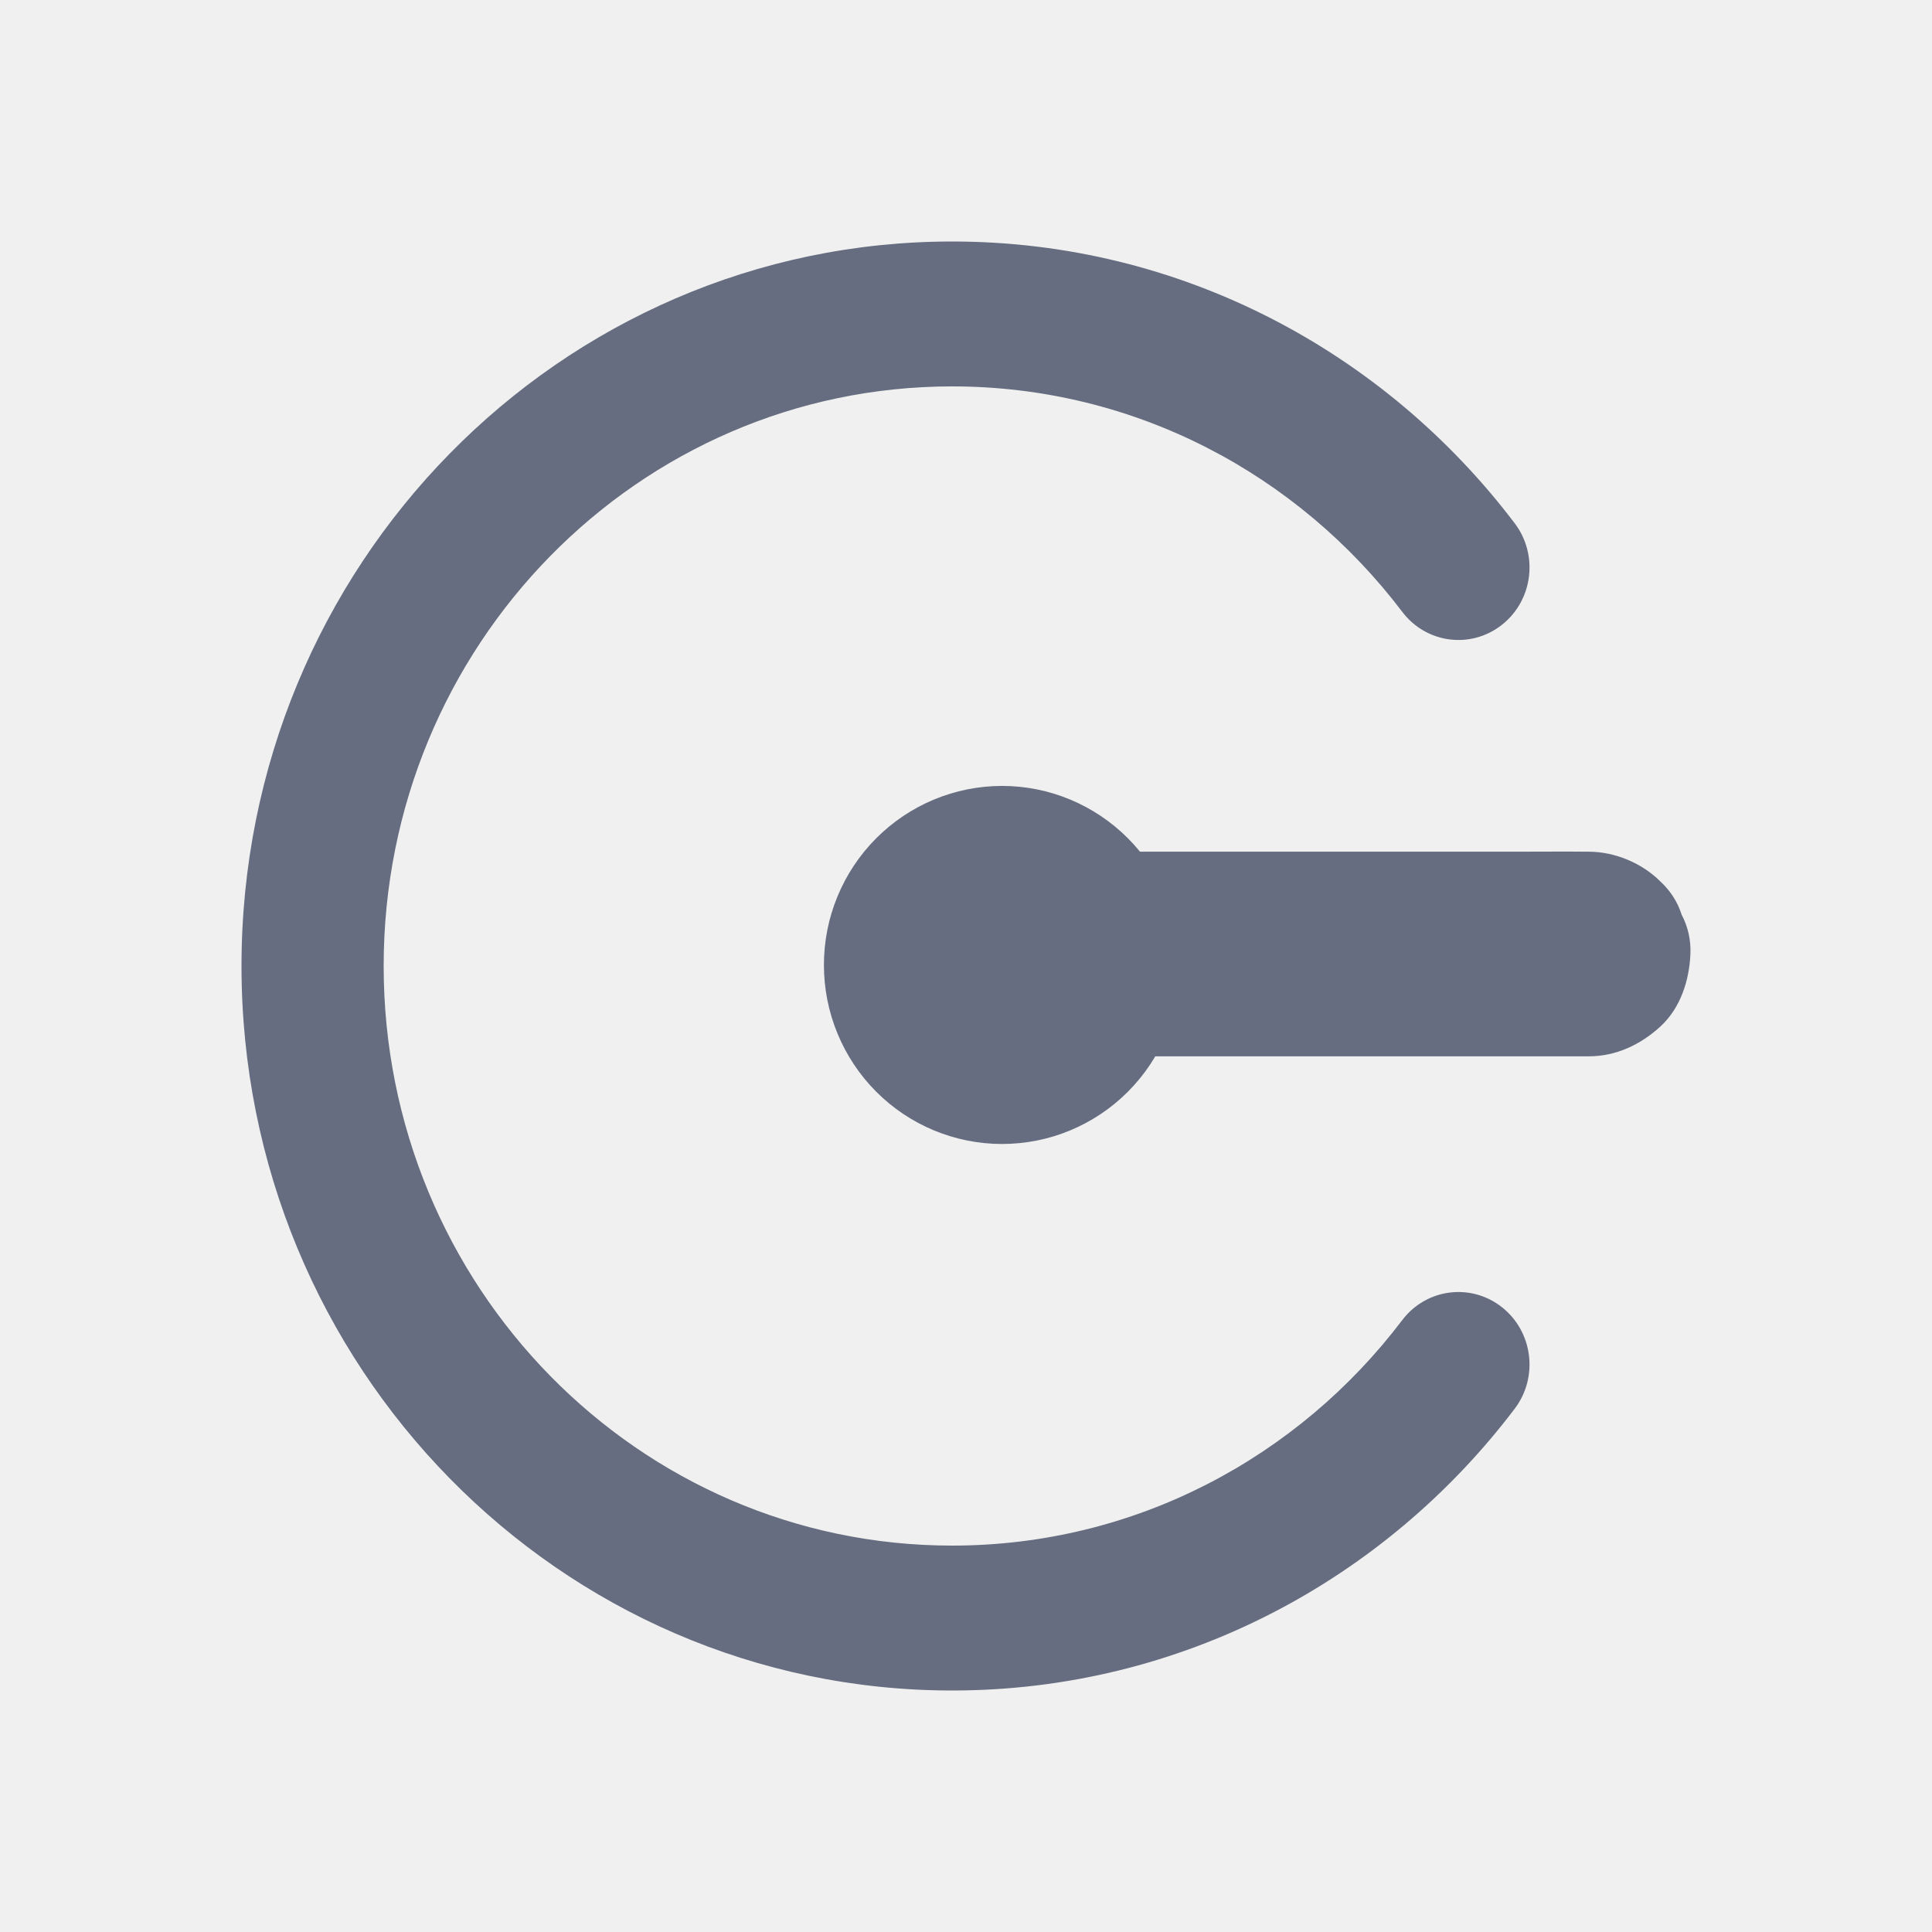
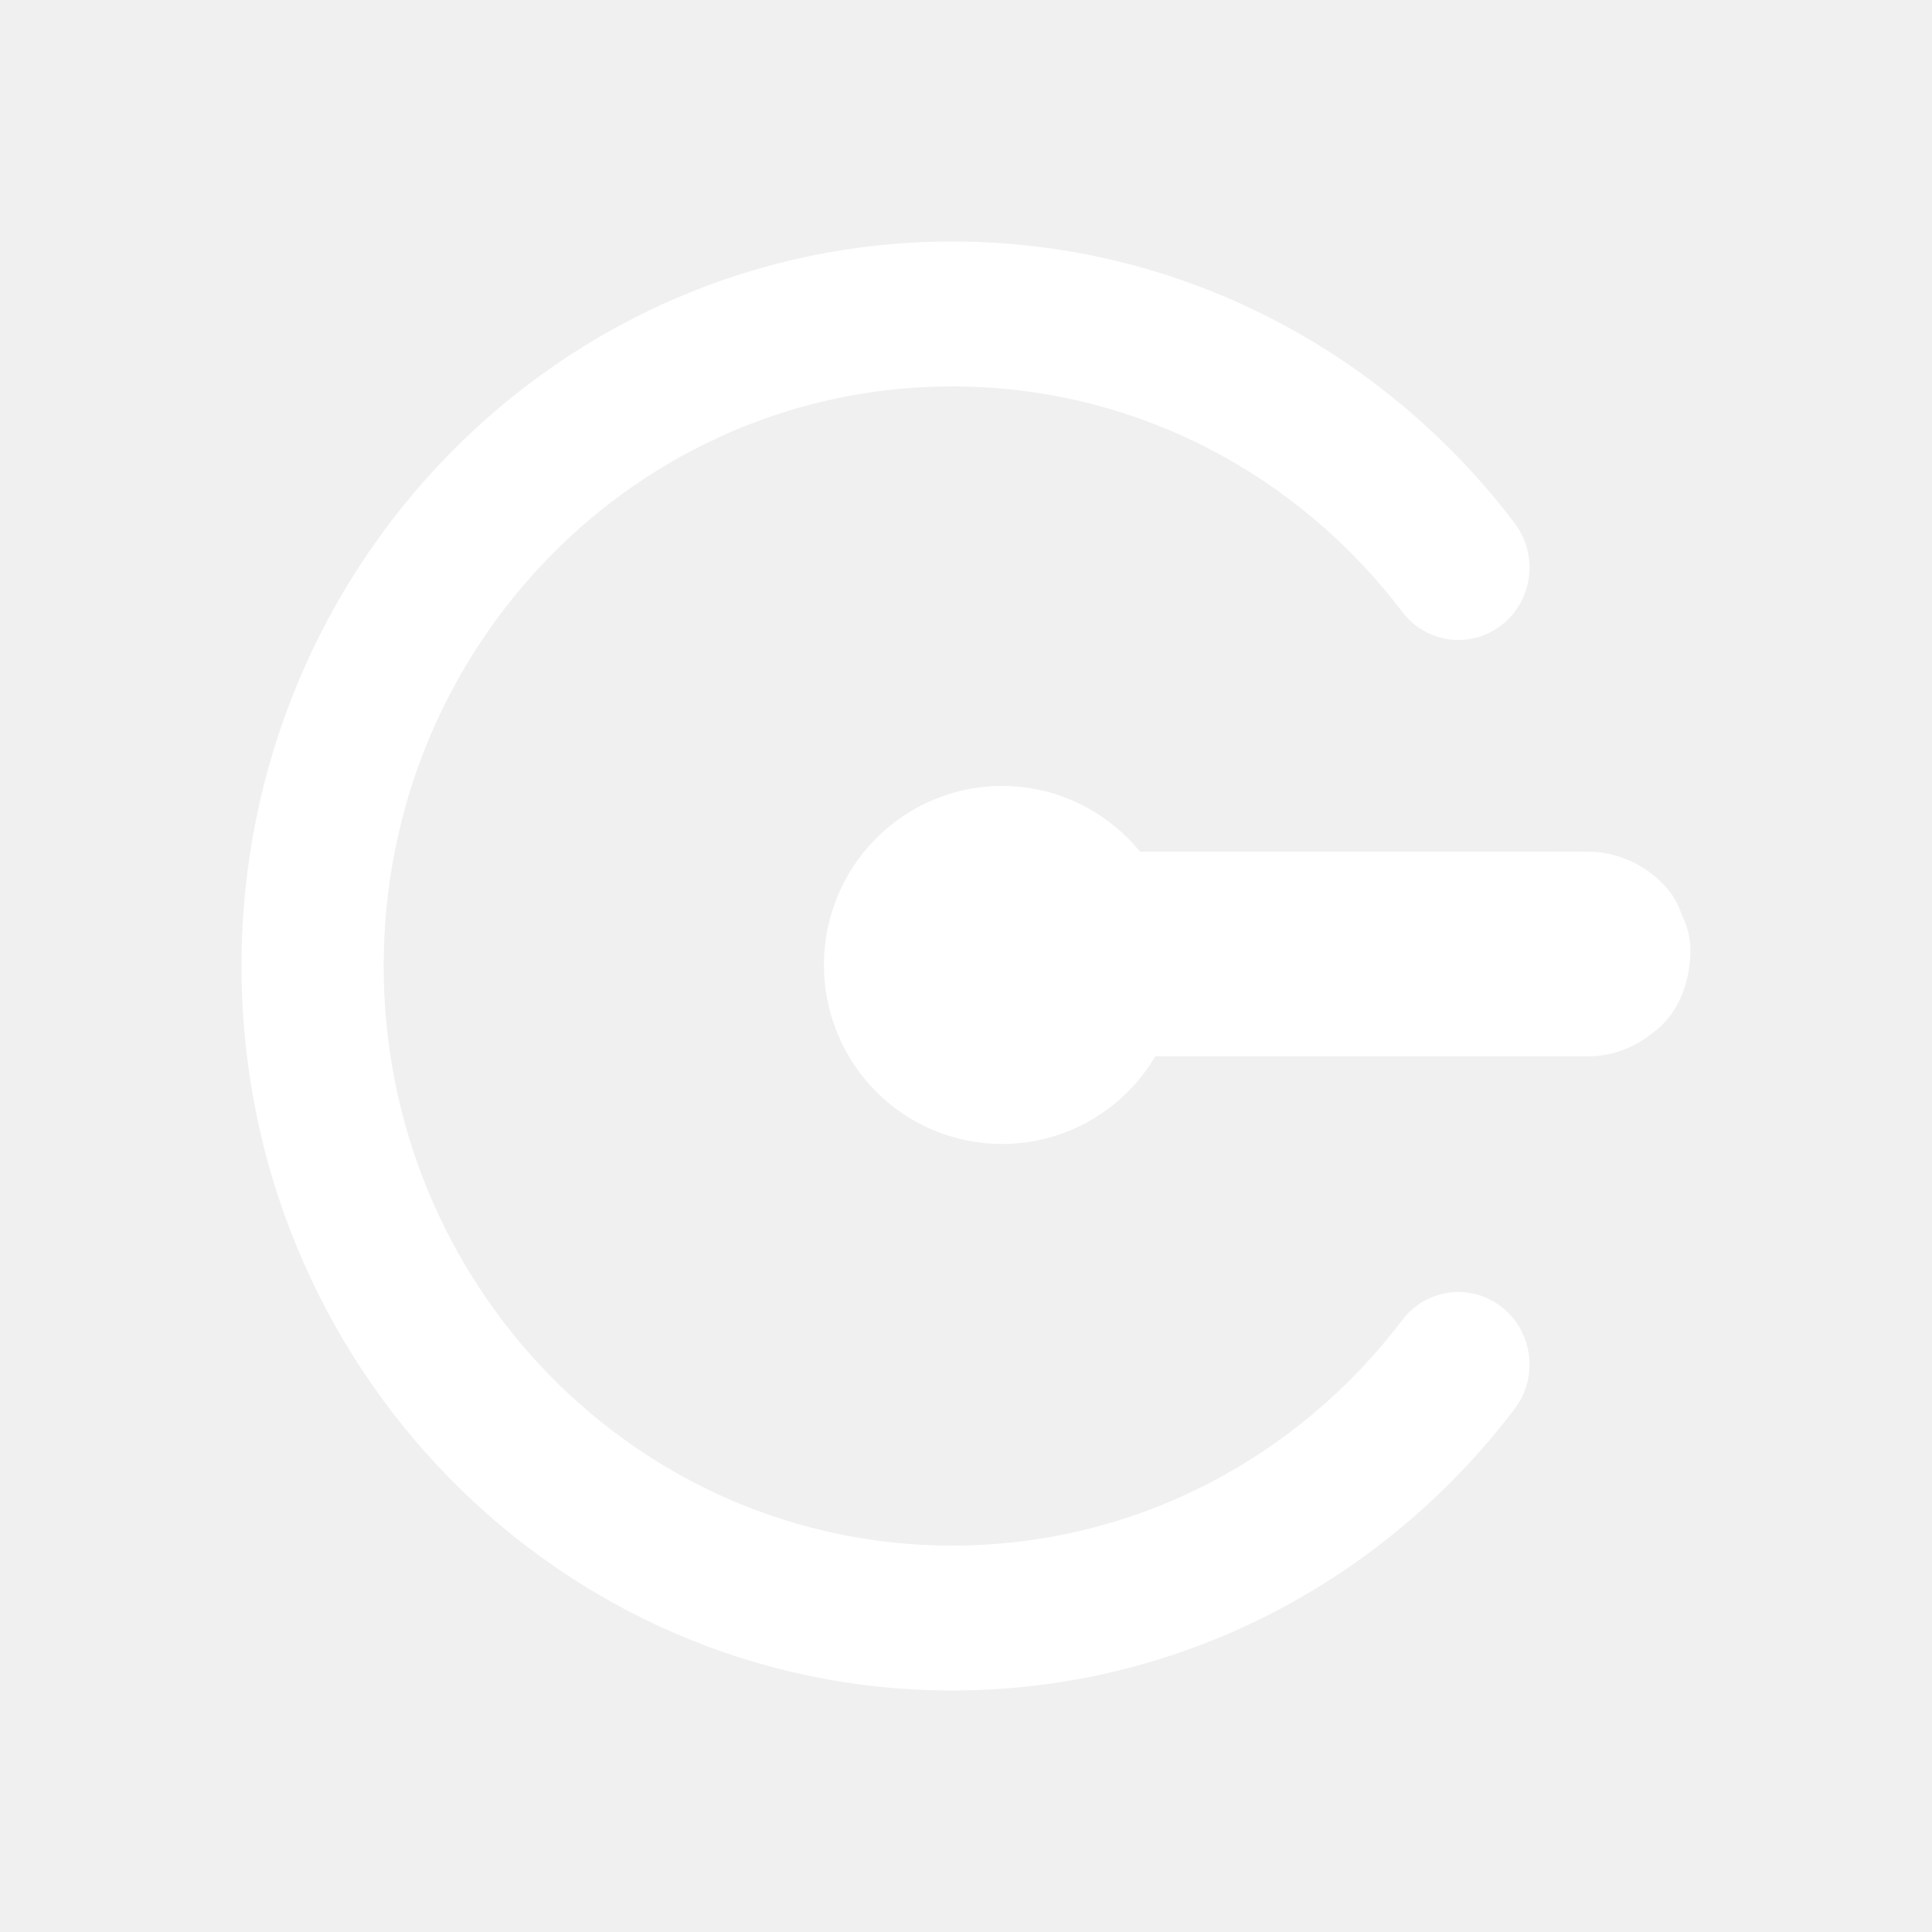
<svg xmlns="http://www.w3.org/2000/svg" width="24" height="24" viewBox="0 0 24 24" fill="none">
-   <path d="M10.235 11.987C10.235 11.397 10.468 10.832 10.883 10.415C11.298 9.998 11.861 9.763 12.448 9.763C13.035 9.763 13.598 9.998 14.013 10.415C14.428 10.832 14.661 11.397 14.661 11.987C14.661 12.577 14.428 13.143 14.013 13.56C13.598 13.977 13.035 14.211 12.448 14.211C11.861 14.211 11.298 13.977 10.883 13.56C10.468 13.143 10.235 12.577 10.235 11.987ZM12.483 10.58H18.841C19.134 10.58 19.429 10.577 19.722 10.58H19.735C20.06 10.58 20.4 10.722 20.629 10.953C20.752 11.068 20.839 11.203 20.89 11.362C20.969 11.514 21.006 11.676 20.999 11.851C20.985 12.18 20.876 12.52 20.629 12.749C20.381 12.977 20.077 13.122 19.735 13.122H13.377C13.084 13.122 12.789 13.126 12.495 13.122H12.483C12.158 13.122 11.817 12.981 11.589 12.749C11.466 12.635 11.378 12.499 11.327 12.34C11.248 12.188 11.211 12.026 11.219 11.851C11.233 11.523 11.341 11.182 11.589 10.953C11.837 10.725 12.14 10.58 12.483 10.58Z" fill="#666D80" />
-   <path fill-rule="evenodd" clip-rule="evenodd" d="M11.828 4.8C7.927 4.8 4.766 8.024 4.766 12C4.766 15.976 7.927 19.2 11.828 19.2C14.102 19.2 16.126 18.105 17.419 16.399C17.717 16.006 18.271 15.934 18.657 16.238C19.043 16.542 19.114 17.107 18.816 17.5C17.203 19.628 14.672 21 11.828 21C6.952 21 3 16.971 3 12C3 7.029 6.952 3 11.828 3C14.672 3 17.203 4.372 18.816 6.5C19.114 6.893 19.043 7.458 18.657 7.762C18.271 8.066 17.717 7.994 17.419 7.6C16.126 5.895 14.102 4.8 11.828 4.8Z" fill="#666D80" />
+   <path d="M10.235 11.987C10.235 11.397 10.468 10.832 10.883 10.415C11.298 9.998 11.861 9.763 12.448 9.763C13.035 9.763 13.598 9.998 14.013 10.415C14.428 10.832 14.661 11.397 14.661 11.987C14.661 12.577 14.428 13.143 14.013 13.56C13.598 13.977 13.035 14.211 12.448 14.211C11.861 14.211 11.298 13.977 10.883 13.56C10.468 13.143 10.235 12.577 10.235 11.987ZM12.483 10.58H18.841C19.134 10.58 19.429 10.577 19.722 10.58H19.735C20.059 10.58 20.4 10.722 20.629 10.953C20.752 11.068 20.839 11.203 20.89 11.362C20.969 11.514 21.006 11.676 20.999 11.851C20.985 12.18 20.876 12.52 20.629 12.749C20.381 12.977 20.077 13.122 19.735 13.122H13.377C13.084 13.122 12.789 13.126 12.495 13.122H12.483C12.158 13.122 11.817 12.981 11.589 12.749C11.466 12.635 11.378 12.499 11.327 12.34C11.248 12.188 11.211 12.026 11.218 11.851C11.232 11.523 11.341 11.182 11.589 10.953C11.837 10.725 12.14 10.58 12.483 10.58Z" fill="white" />
+   <path fill-rule="evenodd" clip-rule="evenodd" d="M11.828 4.8C7.927 4.8 4.766 8.024 4.766 12C4.766 15.976 7.927 19.2 11.828 19.2C14.102 19.2 16.126 18.105 17.419 16.399C17.717 16.006 18.271 15.934 18.657 16.238C19.043 16.542 19.114 17.107 18.816 17.5C17.203 19.628 14.672 21 11.828 21C6.952 21 3 16.971 3 12C3 7.029 6.952 3 11.828 3C14.672 3 17.203 4.372 18.816 6.5C19.114 6.893 19.043 7.458 18.657 7.762C18.271 8.066 17.717 7.994 17.419 7.6C16.126 5.895 14.102 4.8 11.828 4.8Z" fill="white" />
</svg>
